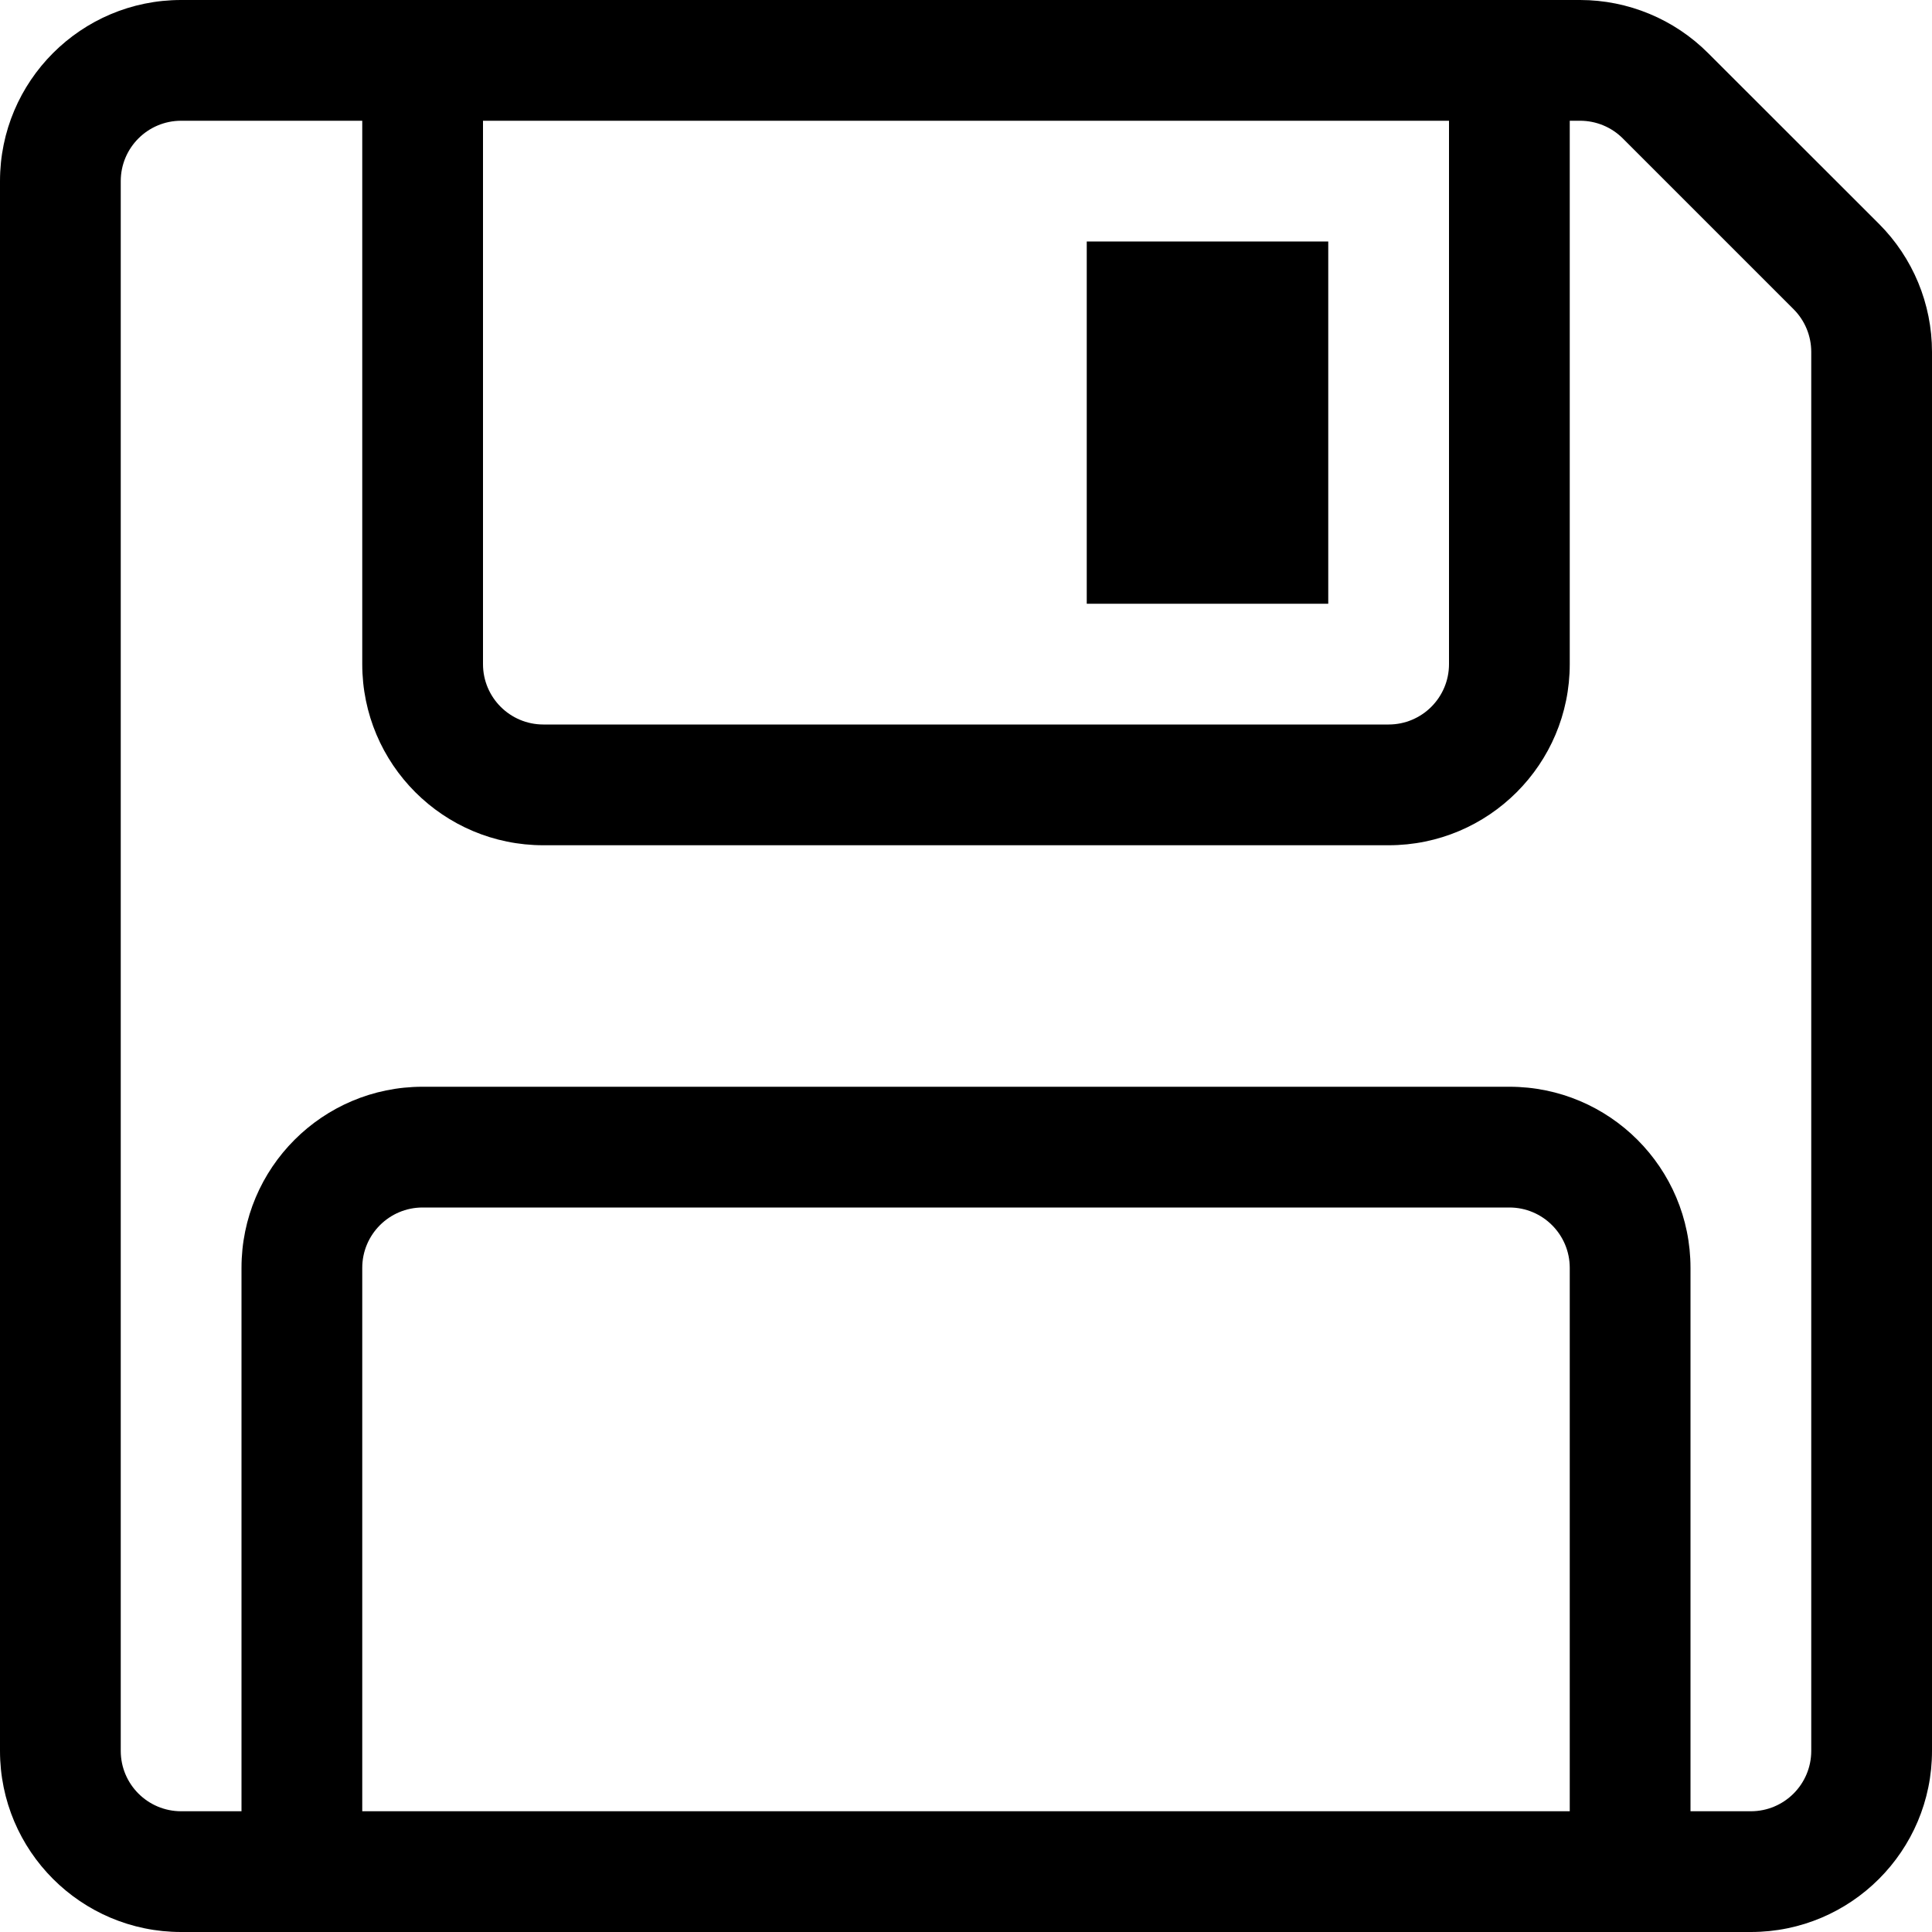
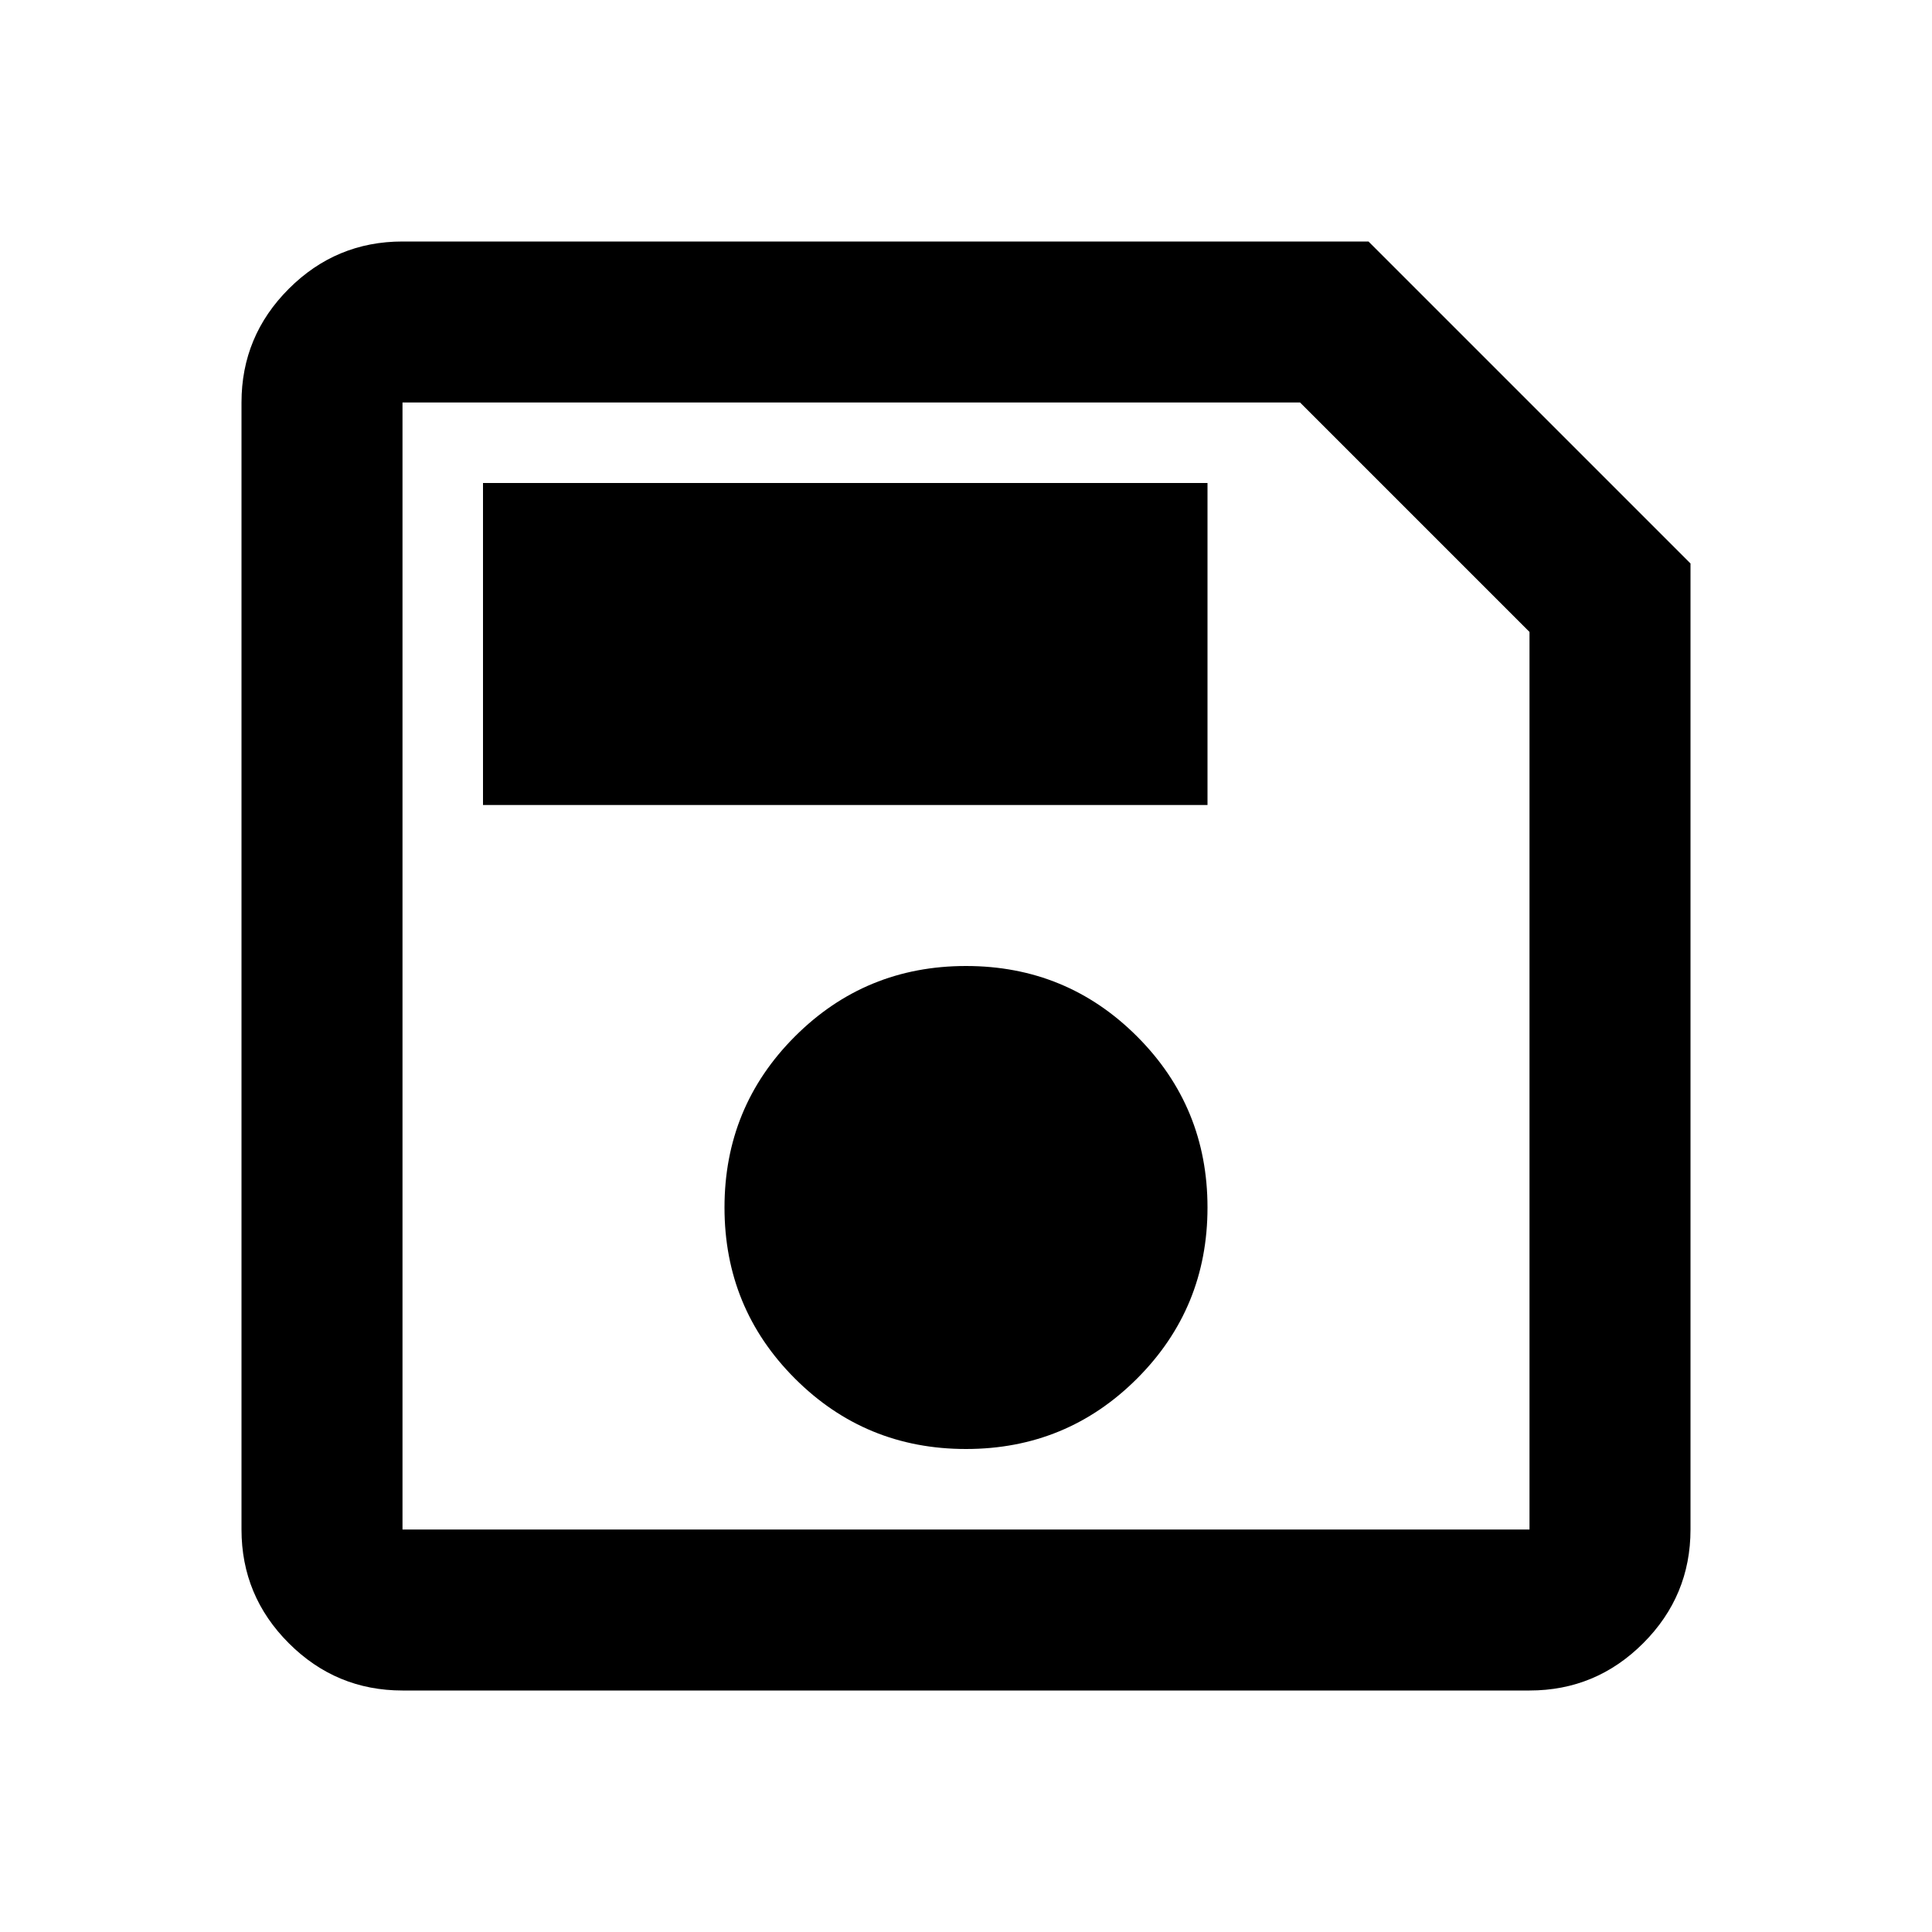
- <svg xmlns="http://www.w3.org/2000/svg" width="16" height="16" fill="currentColor" class="bi bi-floppy" viewBox="0 0 16 16">
-   <path d="M11 2H9v3h2z" />
-   <path d="M1.5 0h11.586a1.5 1.5 0 0 1 1.06.44l1.415 1.414A1.5 1.5 0 0 1 16 2.914V14.5a1.5 1.5 0 0 1-1.5 1.5h-13A1.5 1.5 0 0 1 0 14.5v-13A1.5 1.5 0 0 1 1.5 0M1 1.5v13a.5.5 0 0 0 .5.5H2v-4.5A1.5 1.5 0 0 1 3.5 9h9a1.5 1.5 0 0 1 1.5 1.5V15h.5a.5.5 0 0 0 .5-.5V2.914a.5.5 0 0 0-.146-.353l-1.415-1.415A.5.5 0 0 0 13.086 1H13v4.5A1.5 1.5 0 0 1 11.5 7h-7A1.5 1.5 0 0 1 3 5.5V1H1.5a.5.5 0 0 0-.5.5m3 4a.5.5 0 0 0 .5.5h7a.5.5 0 0 0 .5-.5V1H4zM3 15h10v-4.5a.5.5 0 0 0-.5-.5h-9a.5.5 0 0 0-.5.5z" />
+ <svg xmlns="http://www.w3.org/2000/svg" height="24" viewBox="0 -960 960 960" width="24">
+   <path d="M840-680v480q0 33-23.5 56.5T760-120H200q-33 0-56.5-23.5T120-200v-560q0-33 23.5-56.5T200-840h480l160 160Zm-80 34L646-760H200v560h560v-446ZM480-240q50 0 85-35t35-85q0-50-35-85t-85-35q-50 0-85 35t-35 85q0 50 35 85t85 35ZM240-560h360v-160H240v160Zm-40-86v446-560 114Z" />
</svg>
